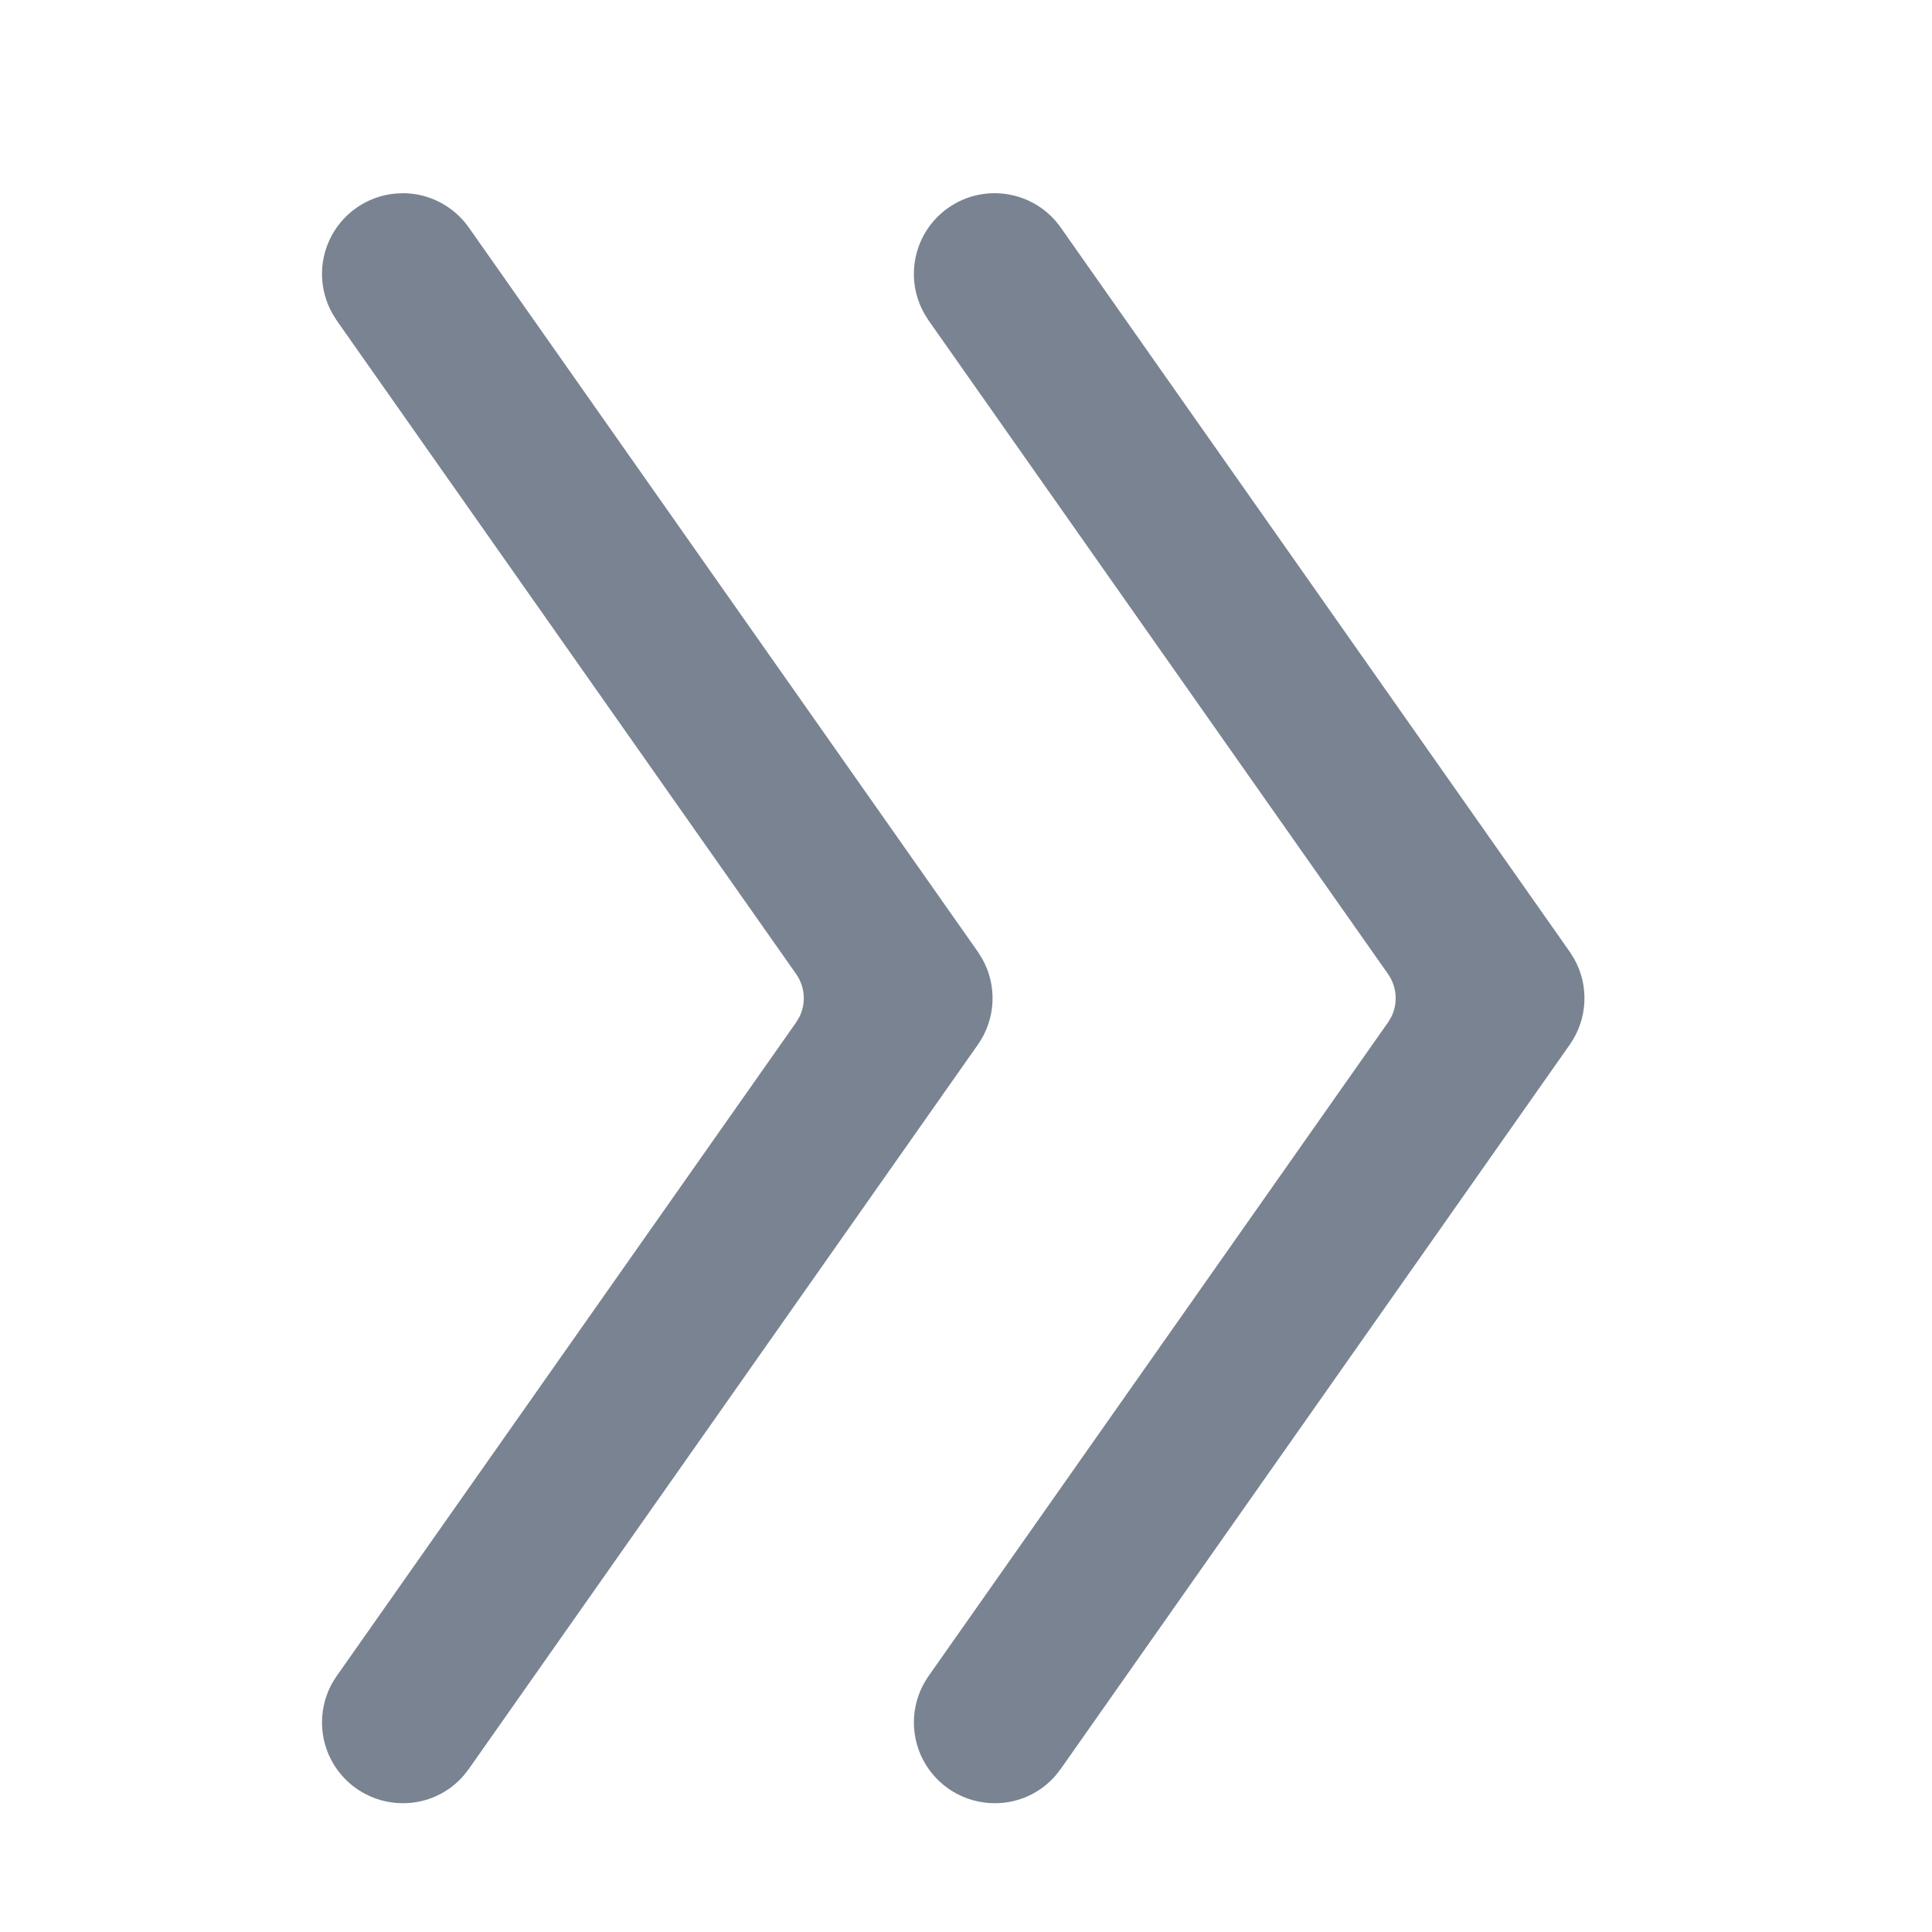
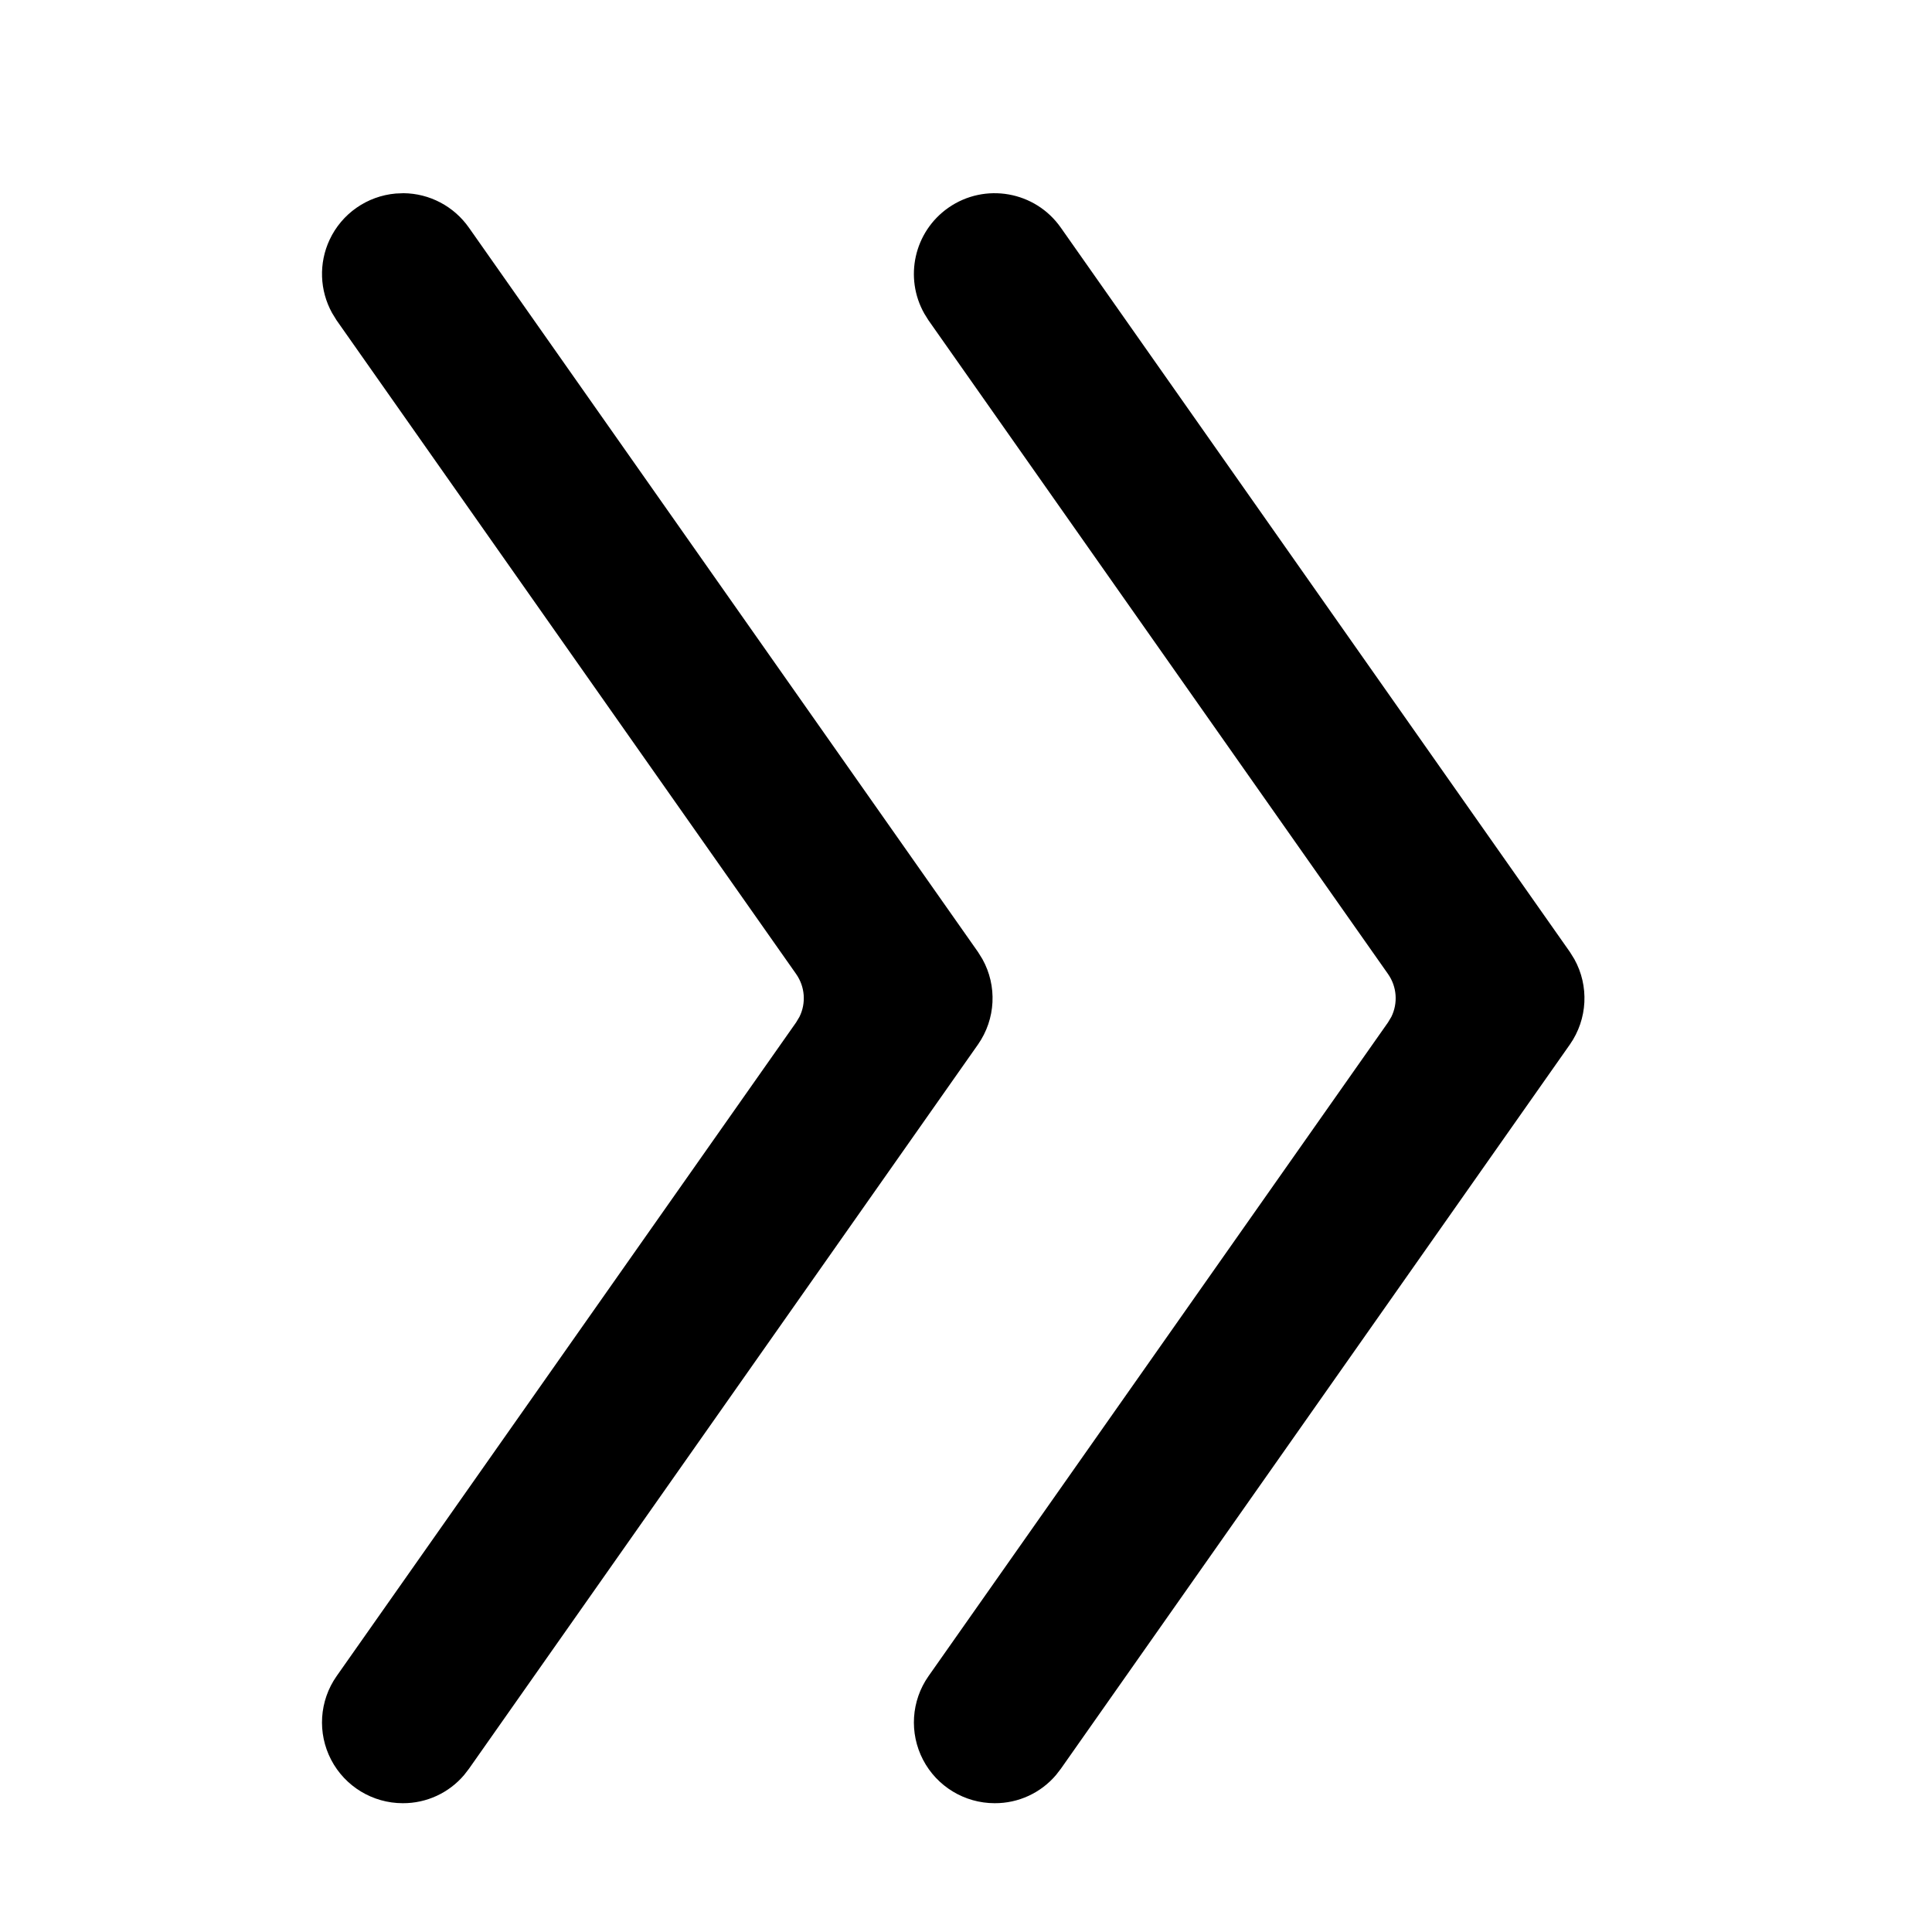
- <svg xmlns="http://www.w3.org/2000/svg" width="30" height="30" viewBox="0 0 30 30">
-   <g fill="none" fill-rule="evenodd" class="angle-double-right">
-     <path fill="#7A8391" fill-rule="nonzero" d="M24.377,14.782 L16.473,3.536 C16.076,2.968 15.294,2.83 14.726,3.226 C14.192,3.6 14.038,4.314 14.353,4.87 L14.417,4.973 L21.553,15.124 C21.692,15.322 21.709,15.577 21.605,15.789 L21.553,15.876 L14.417,26.028 C14.149,26.411 14.117,26.911 14.333,27.326 C14.549,27.74 14.978,28 15.445,28 C15.814,28.002 16.162,27.84 16.398,27.562 L16.473,27.465 L24.377,16.219 C24.654,15.823 24.677,15.308 24.446,14.893 L24.377,14.782 L16.473,3.536 L24.377,14.782 Z M6.267,3 L6.146,3.005 C5.699,3.044 5.308,3.317 5.118,3.723 C4.947,4.089 4.964,4.511 5.156,4.859 L5.226,4.973 L12.362,15.124 C12.501,15.322 12.519,15.577 12.414,15.789 L12.362,15.876 L5.226,26.028 C4.958,26.411 4.926,26.911 5.142,27.326 C5.358,27.74 5.787,28 6.254,28 C6.623,28.002 6.971,27.84 7.207,27.562 L7.282,27.465 L15.186,16.219 C15.463,15.823 15.486,15.308 15.255,14.893 L15.186,14.782 L7.282,3.536 C7.048,3.202 6.669,3.004 6.267,3 Z" class="angle-double-right__shape" />
-   </g>
+ <svg xmlns="http://www.w3.org/2000/svg" width="30" height="30" viewbox="0 0 30 30" code="81160" transform="">
+   <path d="M24.377 14.782L16.473 3.536C16.076 2.968 15.294 2.83 14.726 3.226 14.192 3.6 14.038 4.314 14.353 4.87L14.417 4.973 21.553 15.124C21.692 15.322 21.709 15.577 21.605 15.789L21.553 15.876 14.417 26.028C14.149 26.411 14.117 26.911 14.333 27.326 14.549 27.74 14.978 28 15.445 28 15.814 28.002 16.162 27.84 16.398 27.562L16.473 27.465 24.377 16.219C24.654 15.823 24.677 15.308 24.446 14.893L24.377 14.782 16.473 3.536 24.377 14.782ZM6.267 3L6.146 3.005C5.699 3.044 5.308 3.317 5.118 3.723 4.947 4.089 4.964 4.511 5.156 4.859L5.226 4.973 12.362 15.124C12.501 15.322 12.519 15.577 12.414 15.789L12.362 15.876 5.226 26.028C4.958 26.411 4.926 26.911 5.142 27.326 5.358 27.74 5.787 28 6.254 28 6.623 28.002 6.971 27.84 7.207 27.562L7.282 27.465 15.186 16.219C15.463 15.823 15.486 15.308 15.255 14.893L15.186 14.782 7.282 3.536C7.048 3.202 6.669 3.004 6.267 3Z" />
</svg>
